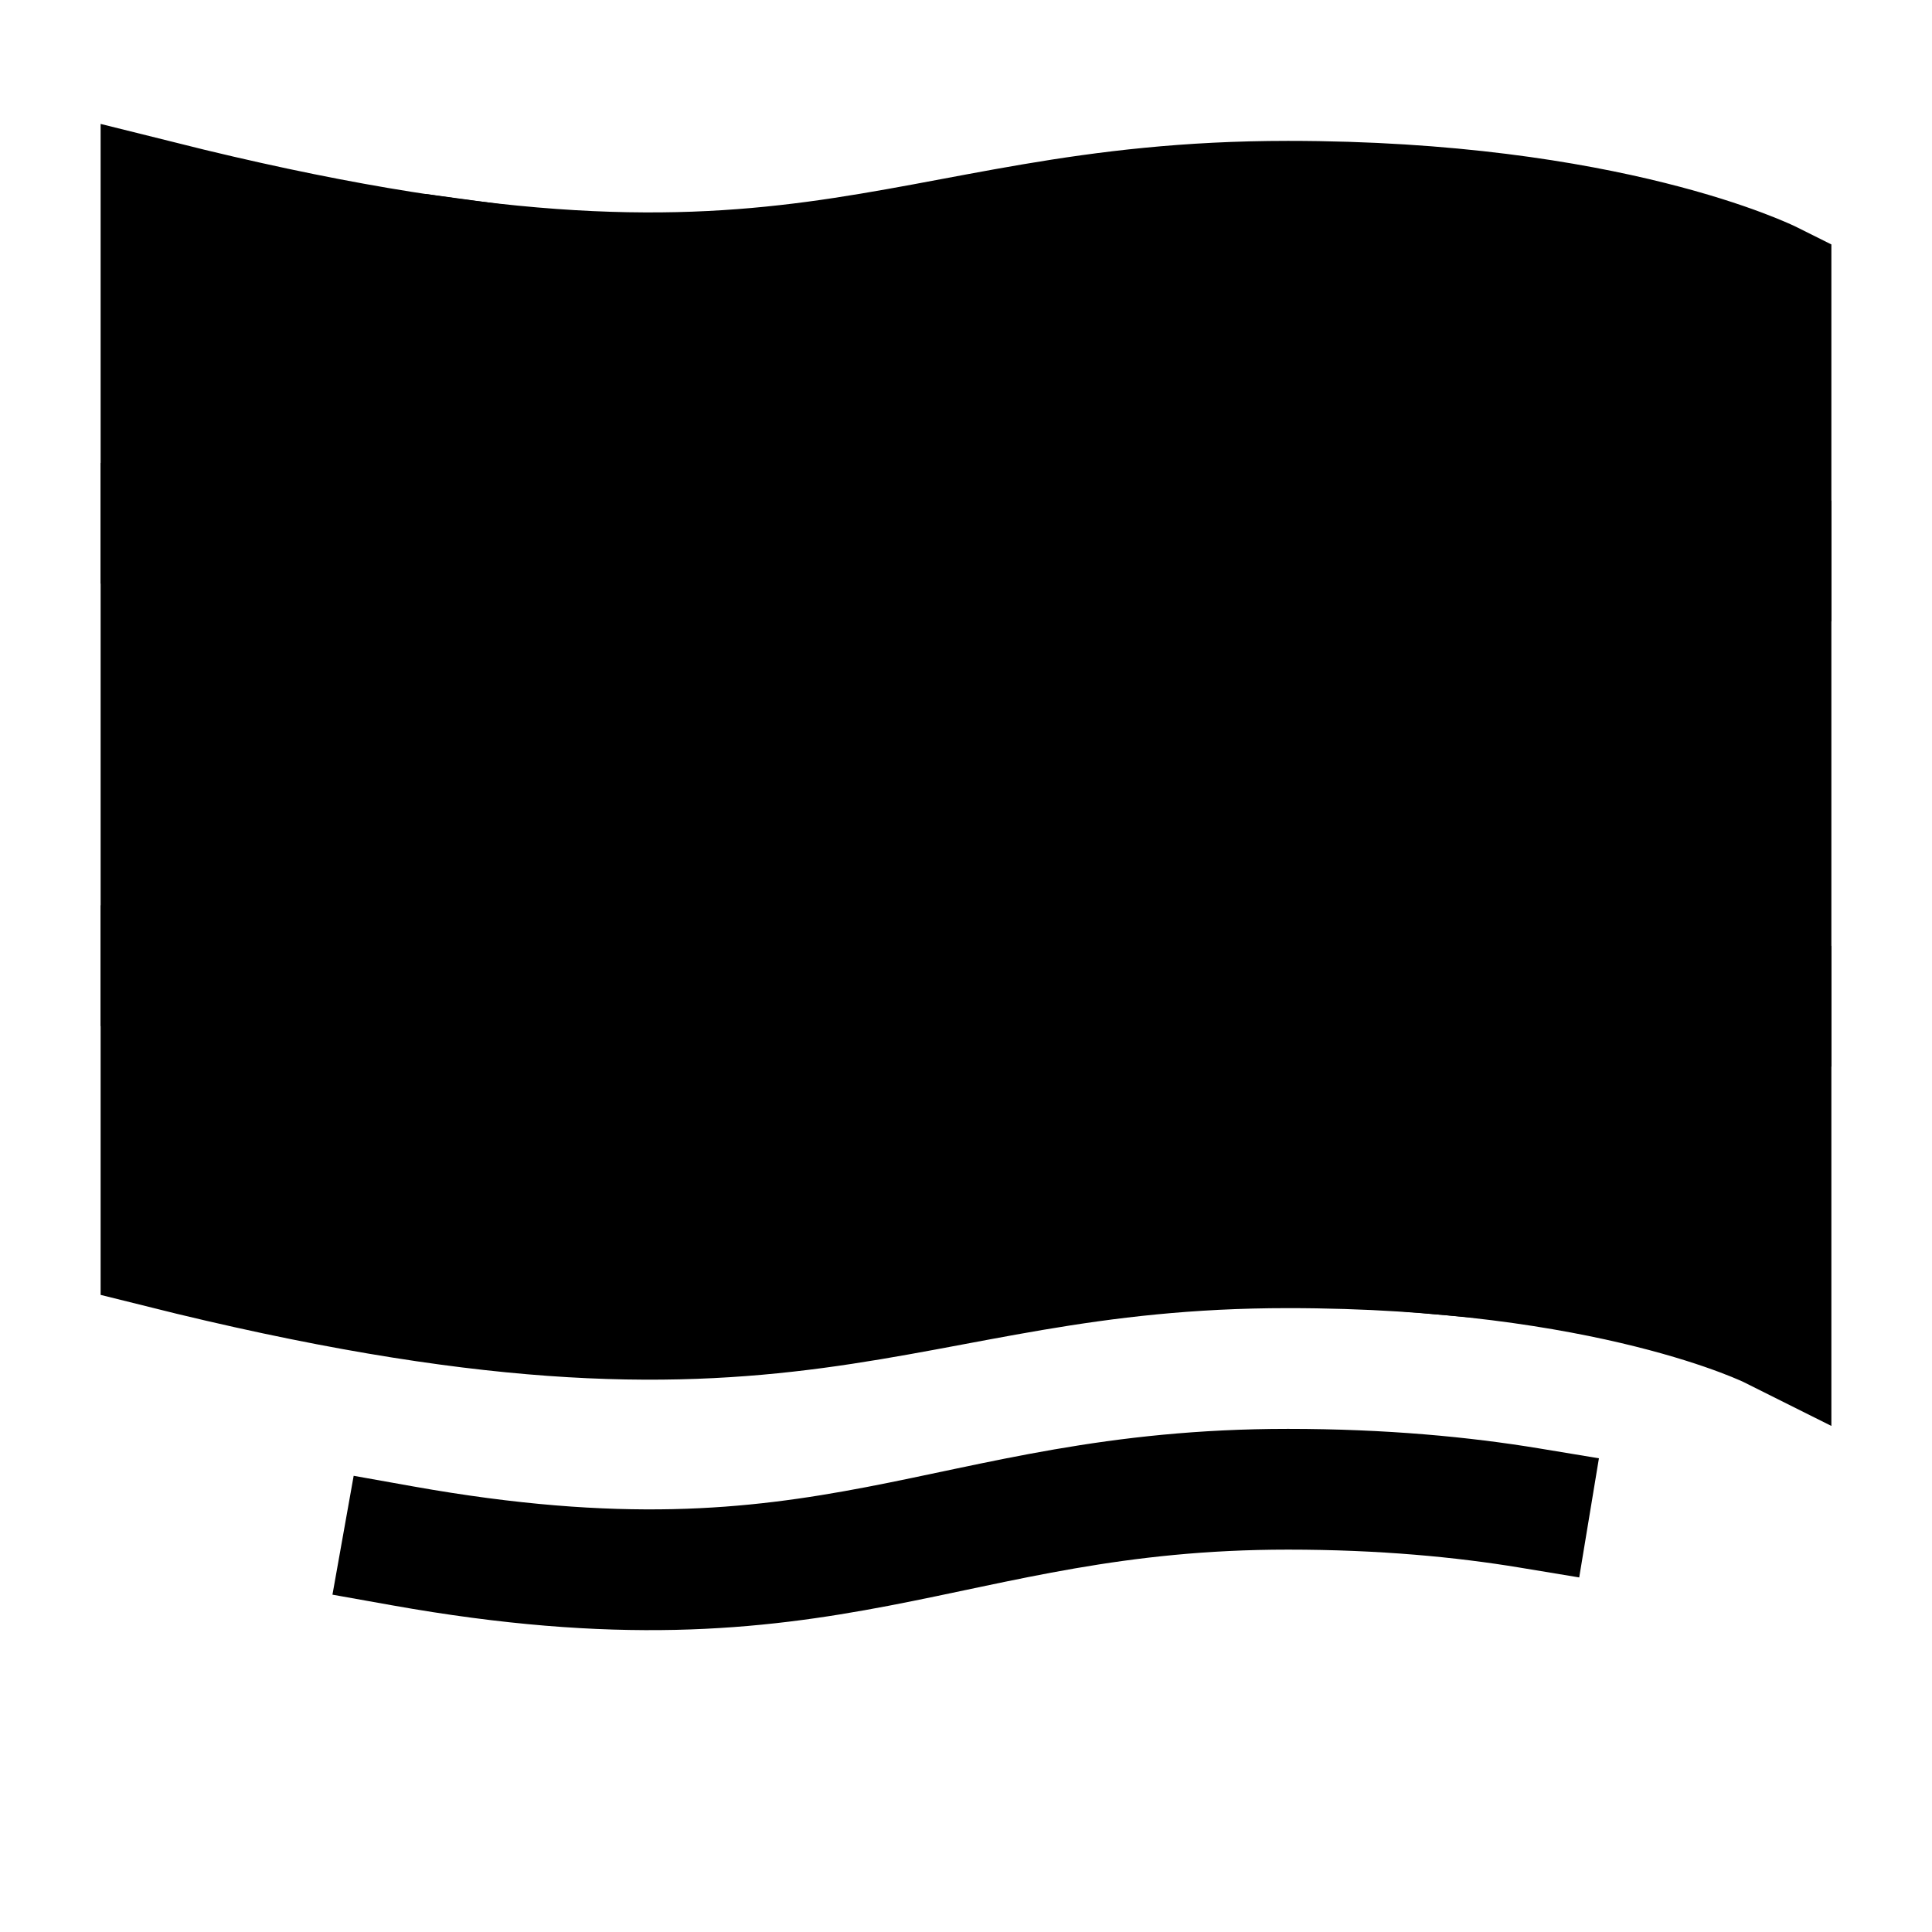
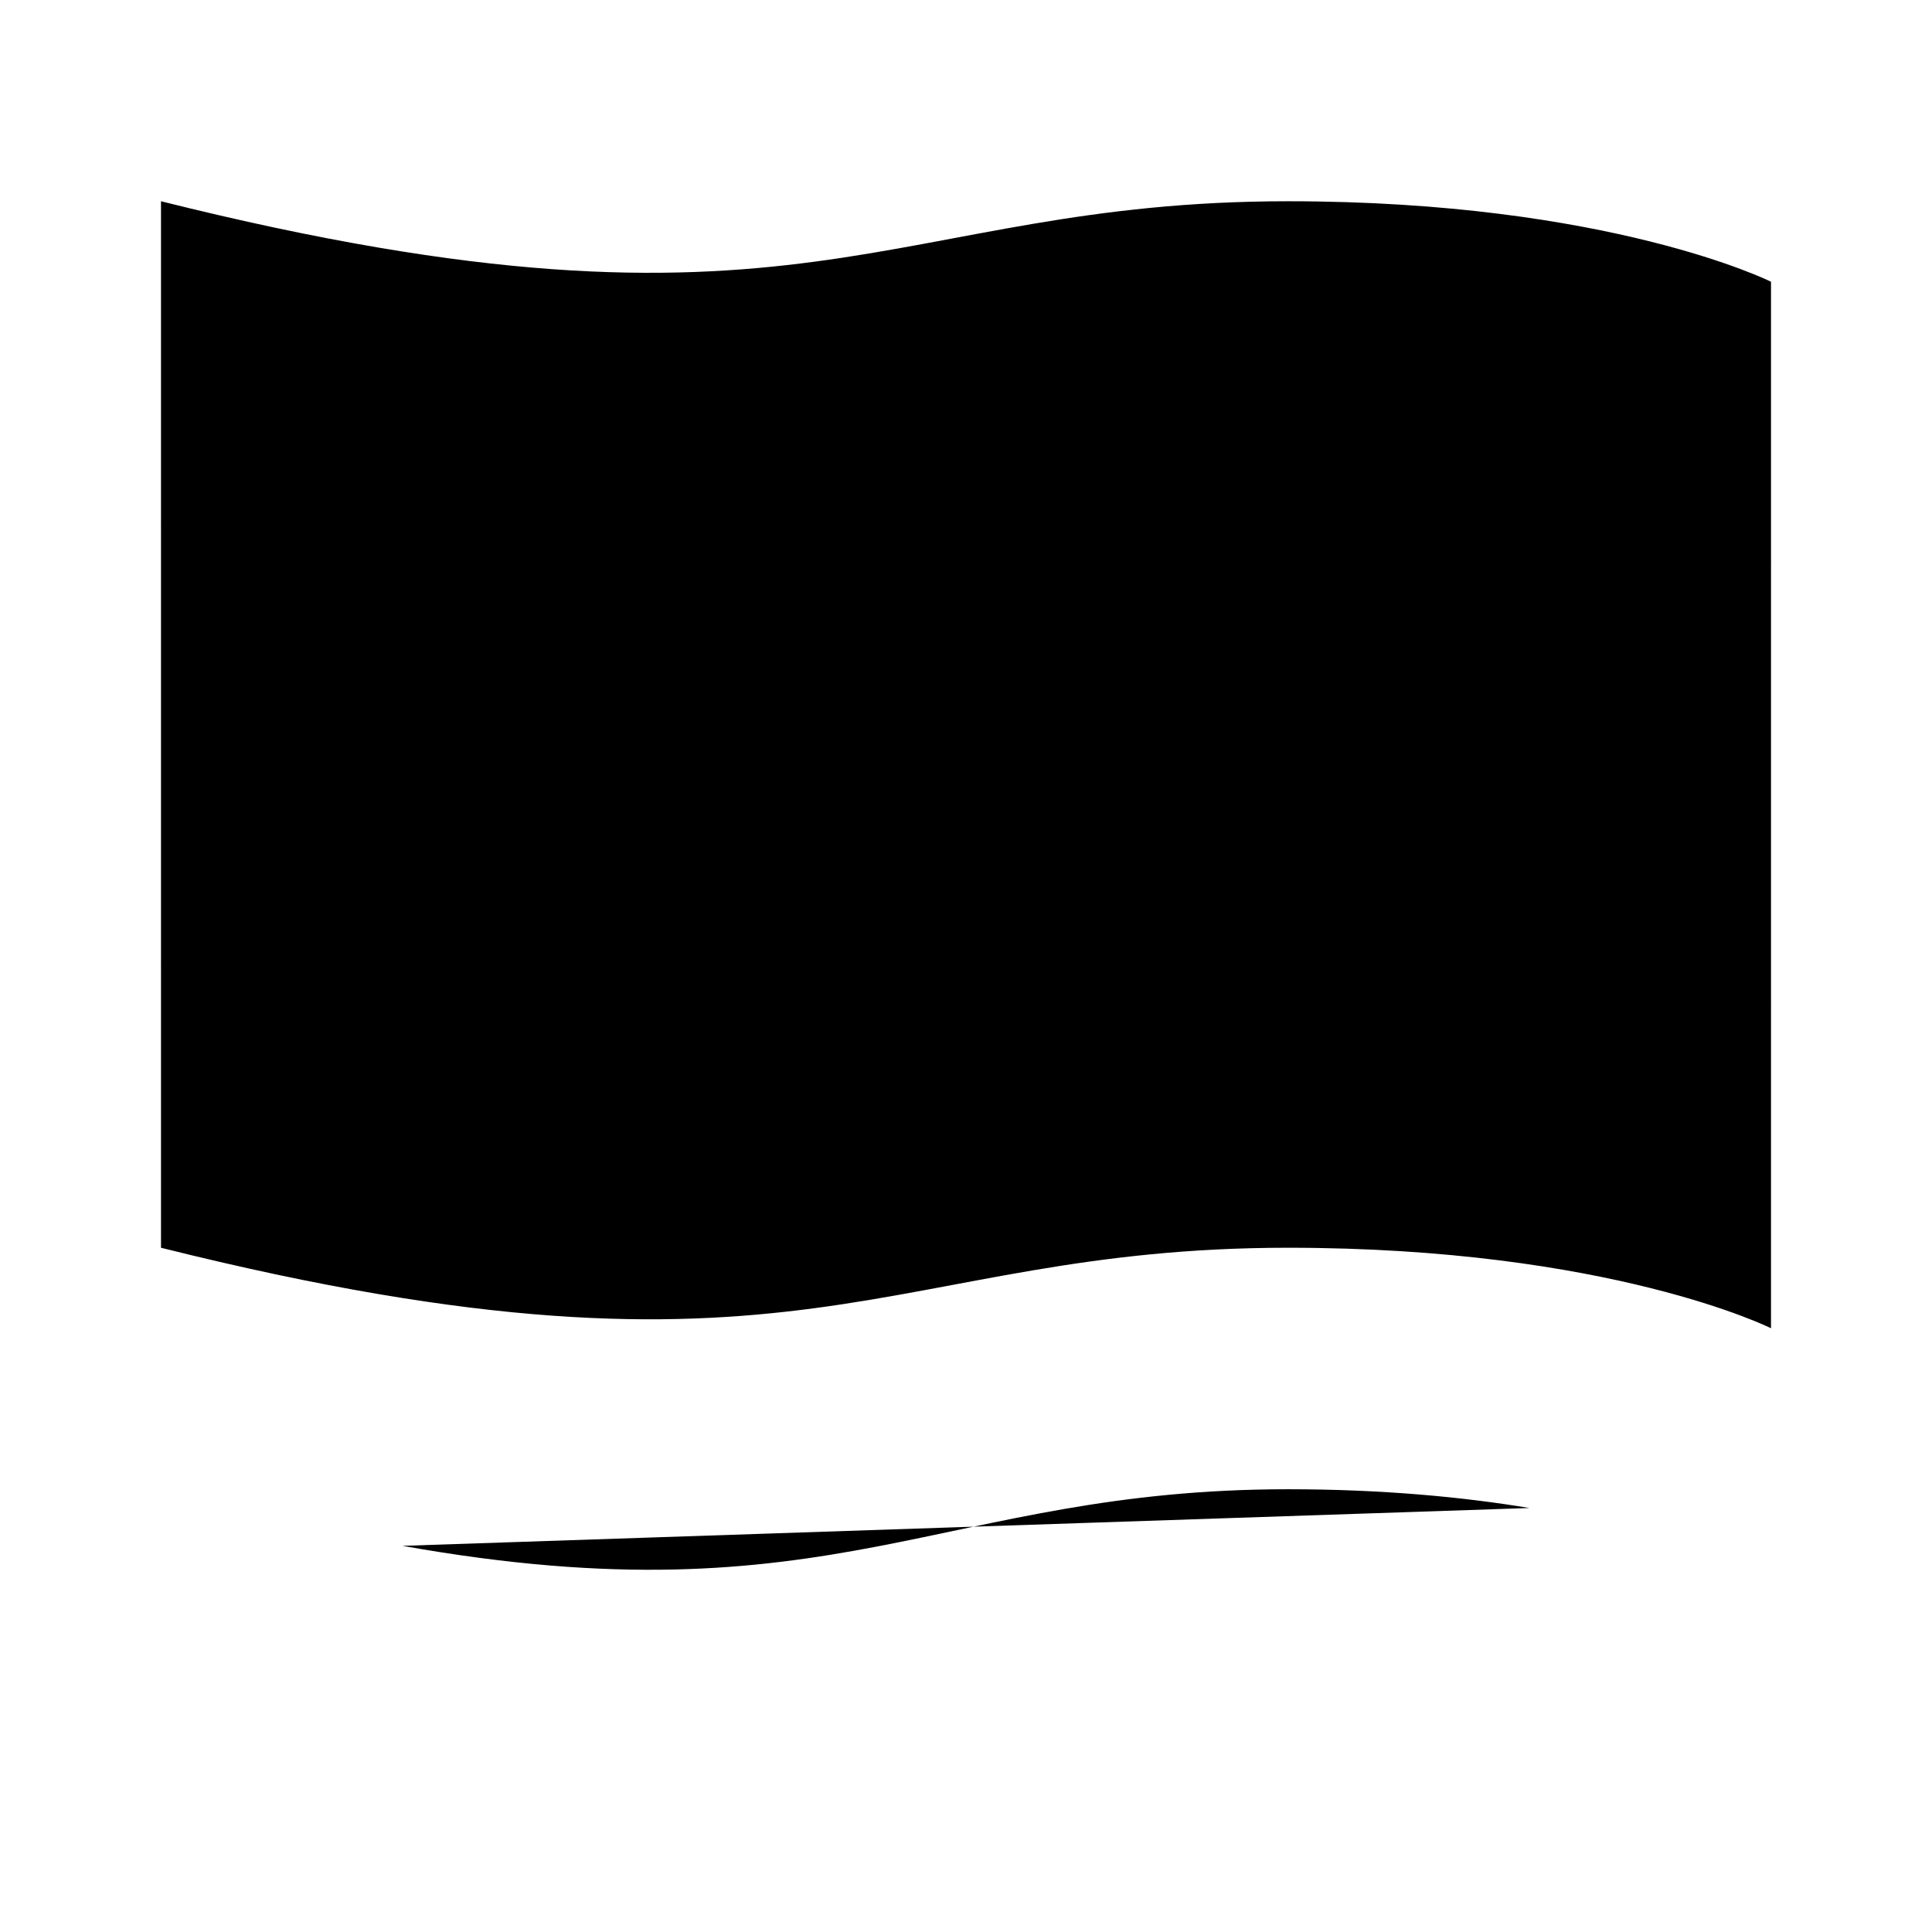
- <svg xmlns="http://www.w3.org/2000/svg" viewBox="0 0 24 24" role="img" color="#000000">
-   <path d="M14.5 9.5C14.5 10.881 13.38 12 12 12C10.619 12 9.5 10.881 9.5 9.5C9.5 8.119 10.619 7 12 7C13.38 7 14.5 8.119 14.5 9.5Z" stroke="#000000" stroke-width="1.5" stroke-linecap="square" />
-   <path d="M19 18.733C18.172 18.596 17.172 18.5 16 18.5C11.706 18.5 10.362 20.16 5 19.203" stroke="#000000" stroke-width="1.5" stroke-linecap="square" />
-   <path d="M16 2.5C20 2.5 22 3.5 22 3.5V16.5C22 16.5 20 15.5 16 15.5C11 15.5 10 17.5 2 15.5V2.5C10 4.5 11 2.5 16 2.5Z" stroke="#000000" stroke-width="1.5" stroke-linecap="square" />
-   <path d="M2 6.5C3.951 6.5 5.704 4.905 5.929 3.254M18.5 3C18.5 5.04 20.265 6.969 22 6.969M22 12.5C20.1 12.5 18.26 13.81 18.102 15.598M6 15.996C6 13.787 4.209 11.996 2 11.996" stroke="#000000" stroke-width="1.5" stroke-linecap="square" />
+ <svg xmlns="http://www.w3.org/2000/svg" viewBox="0 0 24 24">
+   <path d="M14.5 9.5C14.5 10.881 13.38 12 12 12C10.619 12 9.5 10.881 9.5 9.5C9.5 8.119 10.619 7 12 7C13.38 7 14.5 8.119 14.5 9.5Z" stroke-linecap="square" />
+   <path d="M19 18.733C18.172 18.596 17.172 18.5 16 18.5C11.706 18.5 10.362 20.16 5 19.203" stroke-linecap="square" />
+   <path d="M16 2.5C20 2.5 22 3.5 22 3.5V16.5C22 16.5 20 15.5 16 15.5C11 15.5 10 17.5 2 15.5V2.5C10 4.5 11 2.5 16 2.5Z" stroke-linecap="square" />
+   <path d="M2 6.5C3.951 6.5 5.704 4.905 5.929 3.254M18.5 3C18.5 5.04 20.265 6.969 22 6.969M22 12.5C20.1 12.5 18.26 13.81 18.102 15.598M6 15.996C6 13.787 4.209 11.996 2 11.996" stroke-linecap="square" />
</svg>
